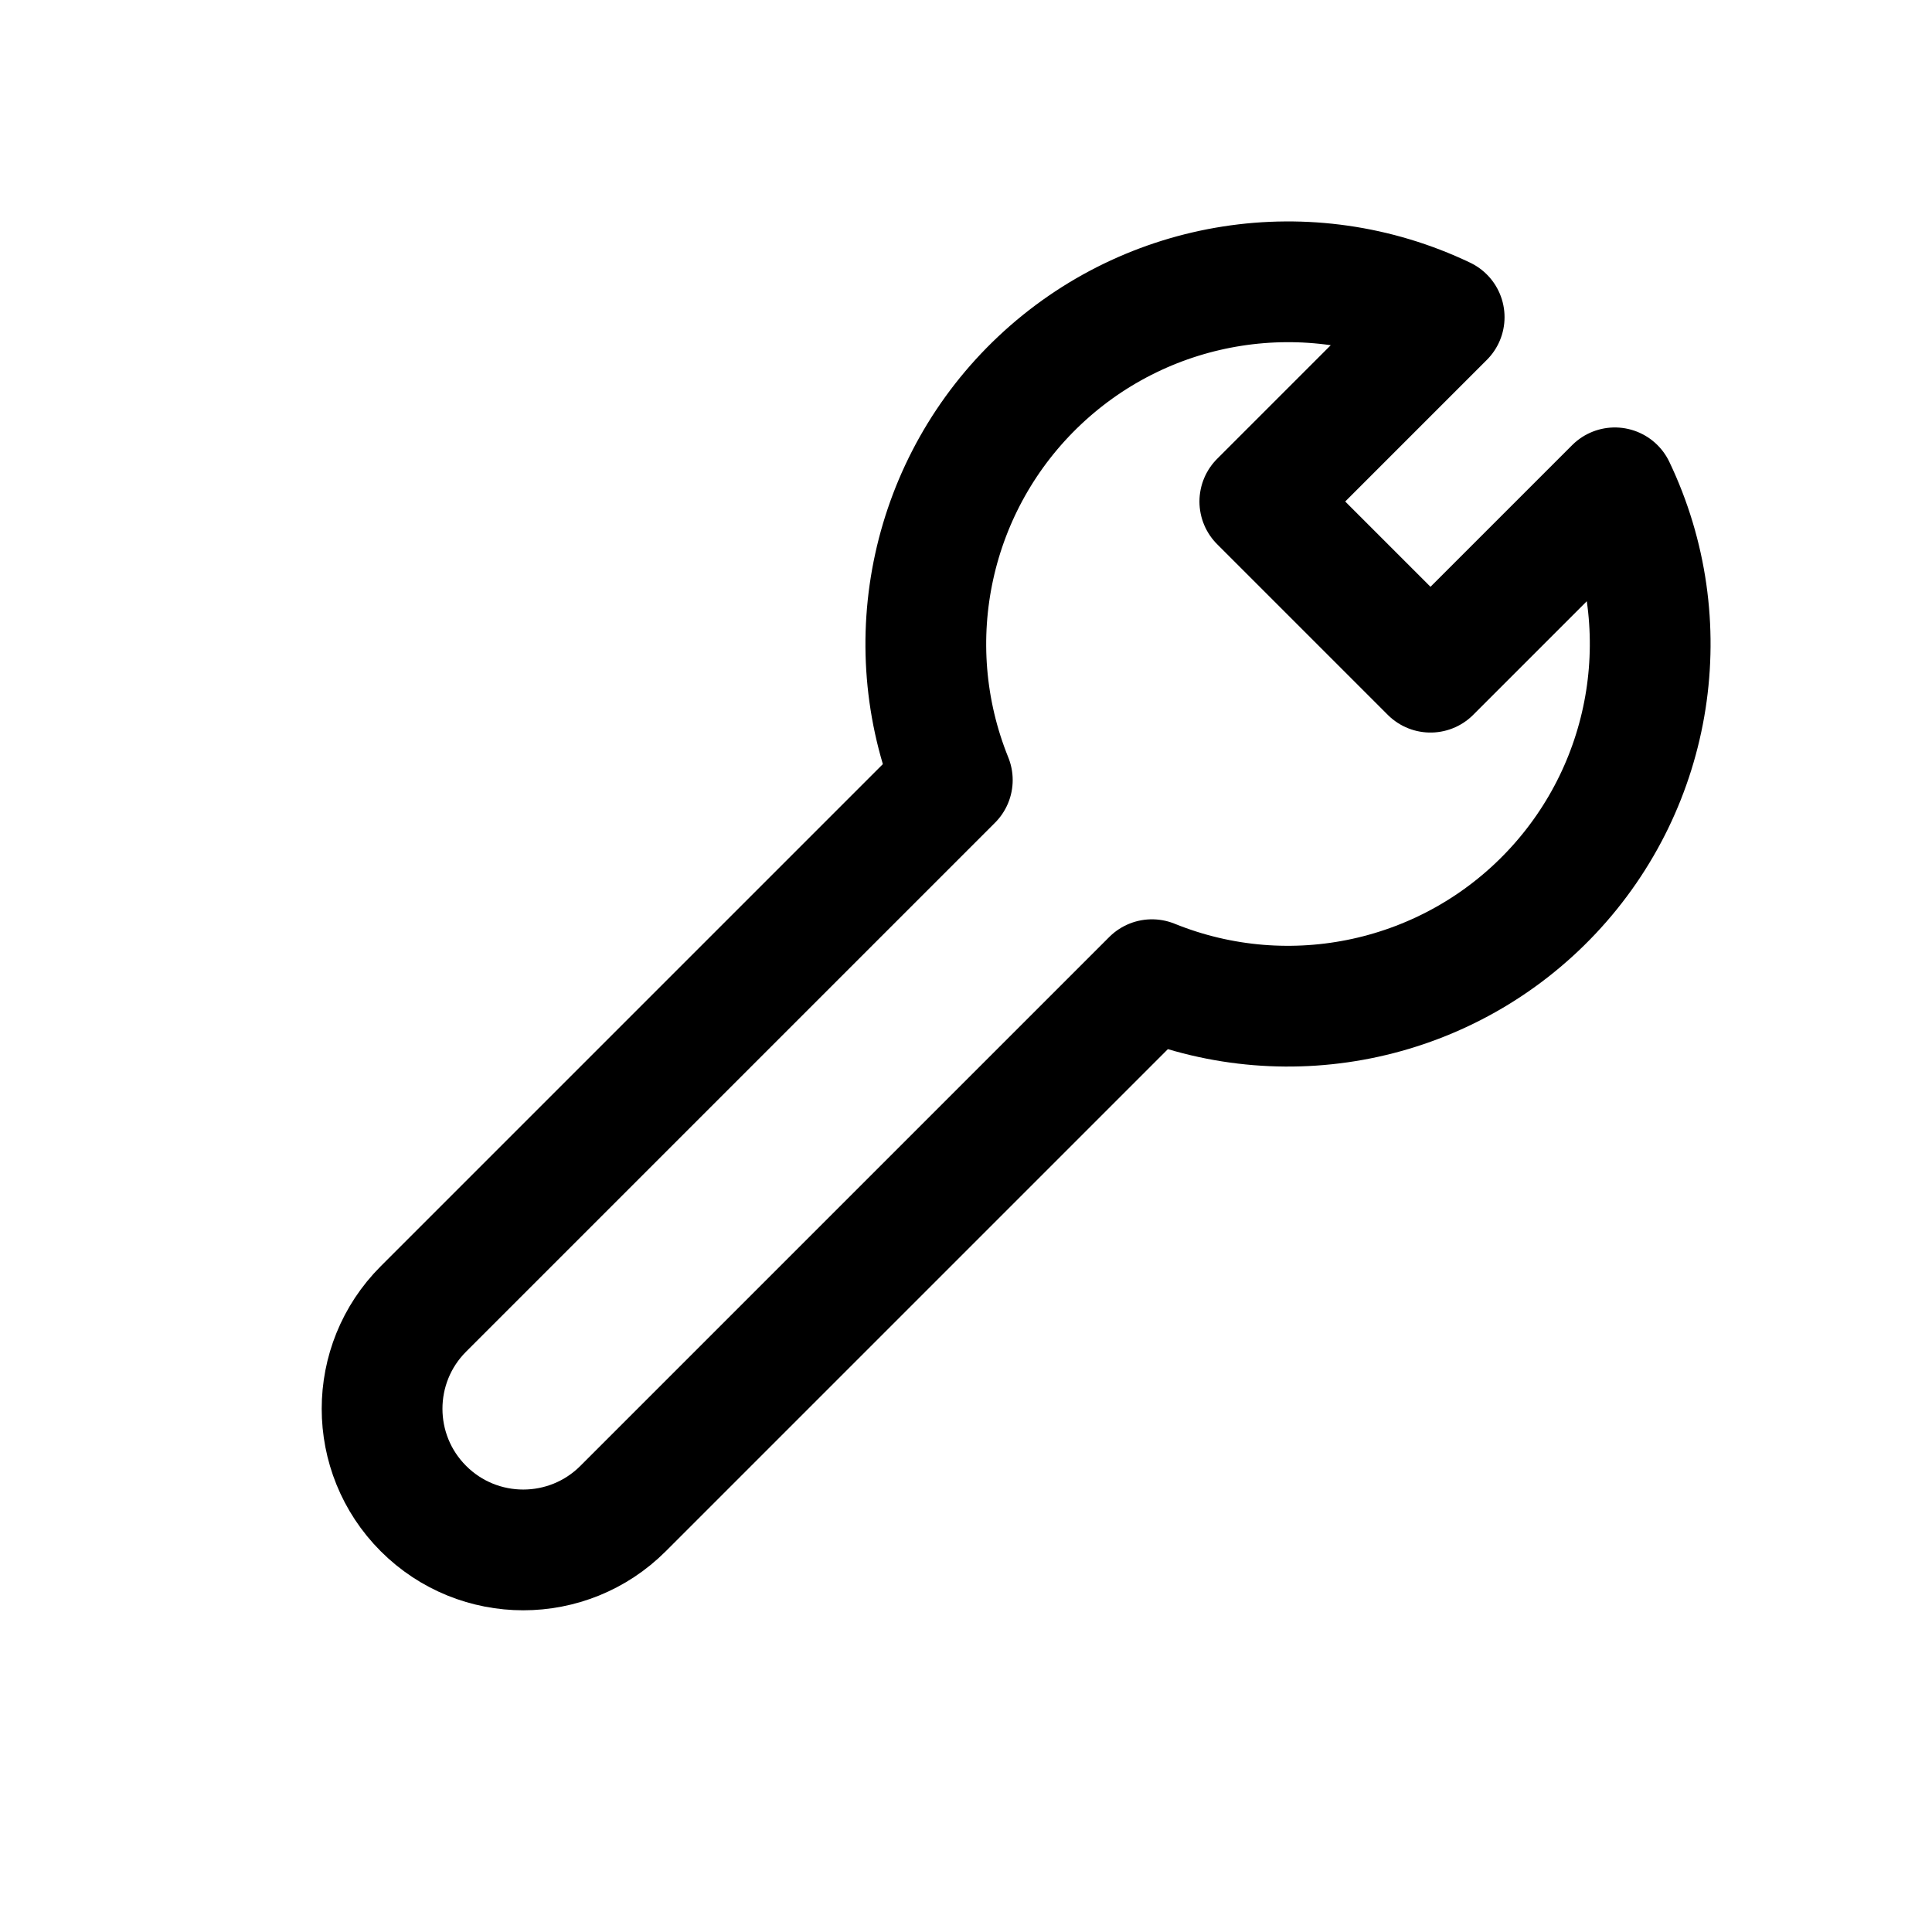
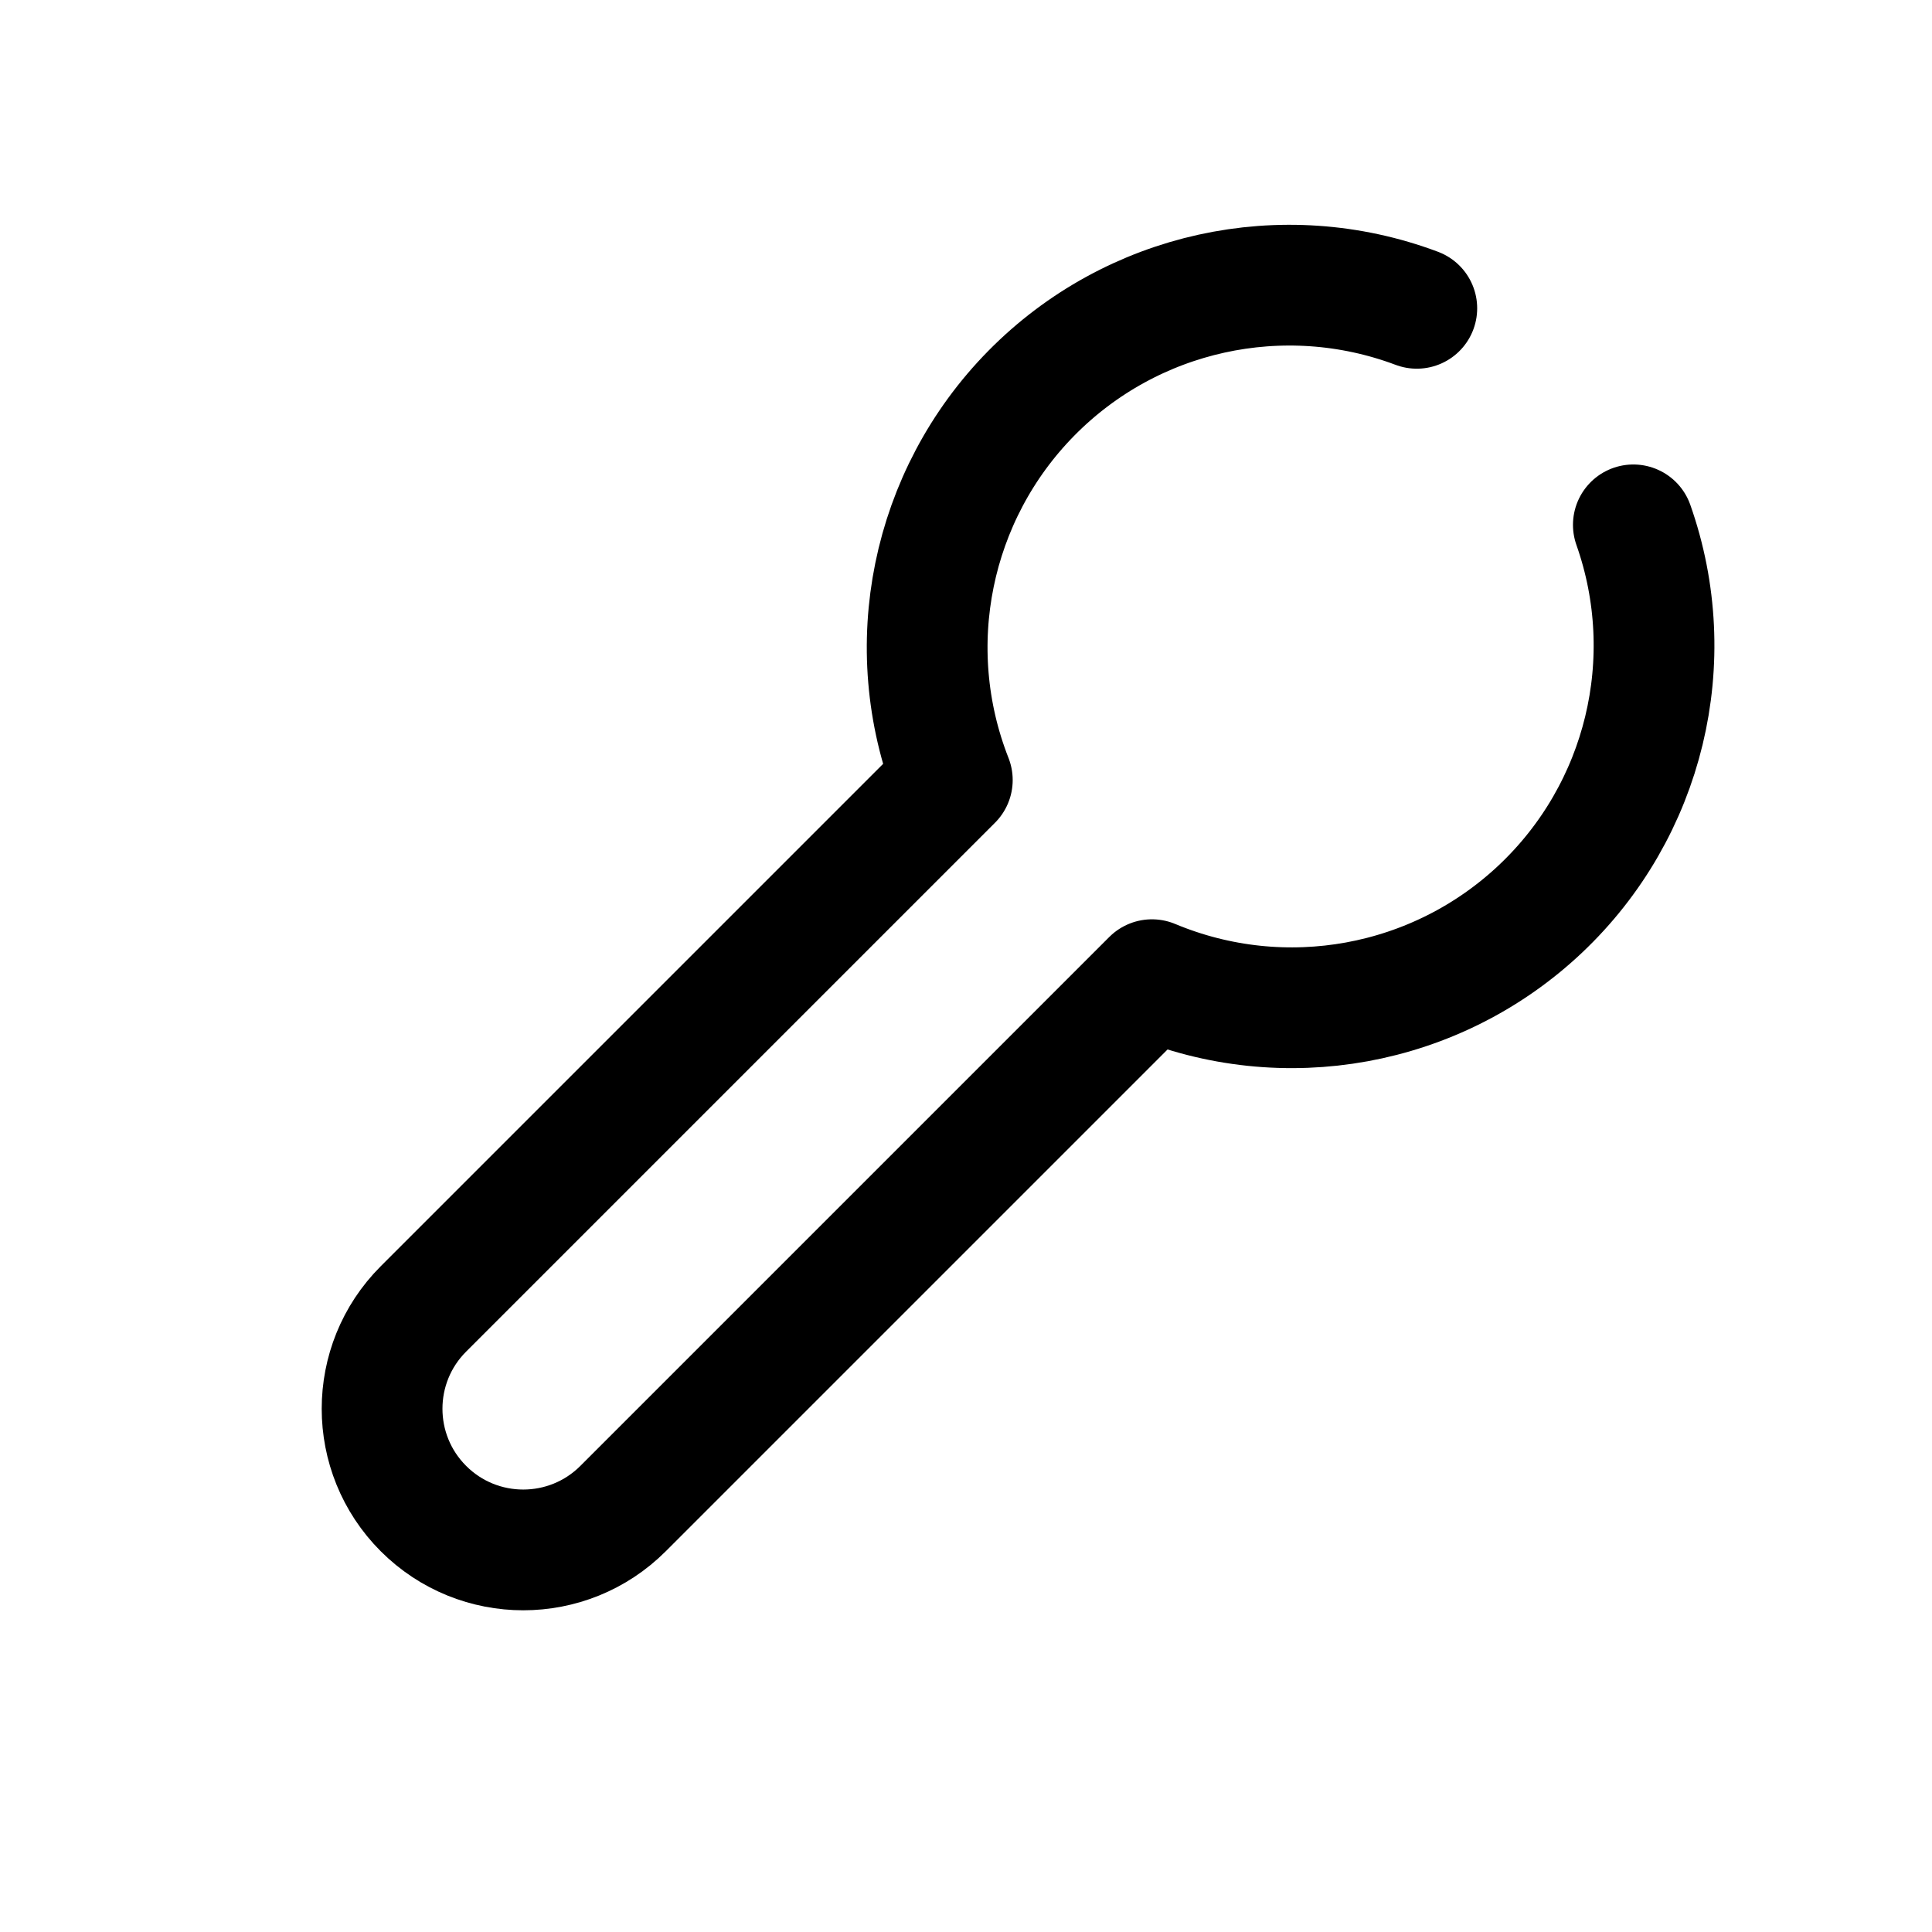
<svg xmlns="http://www.w3.org/2000/svg" viewBox="0 0 24 24" fill="none" stroke="currentColor" stroke-width="1.5" stroke-linecap="round" stroke-linejoin="round">
-   <path d="M11.83 9.69A4.5 4.5 0 0 1 17.94 3.94L15.65 6.23L17.77 8.35L20.06 6.06A4.5 4.5 0 0 1 14.31 12.17L7.74 18.74A1.75 1.75 0 0 1 5.26 16.26Z" />
+   <path d="M17.6 3.83A4.5 4.5 0 0 0 11.83 9.69L5.26 16.26A1.75 1.75 0 0 0 7.74 18.74L14.31 12.17A4.5 4.5 0 0 0 20.29 6.52" />
</svg>
